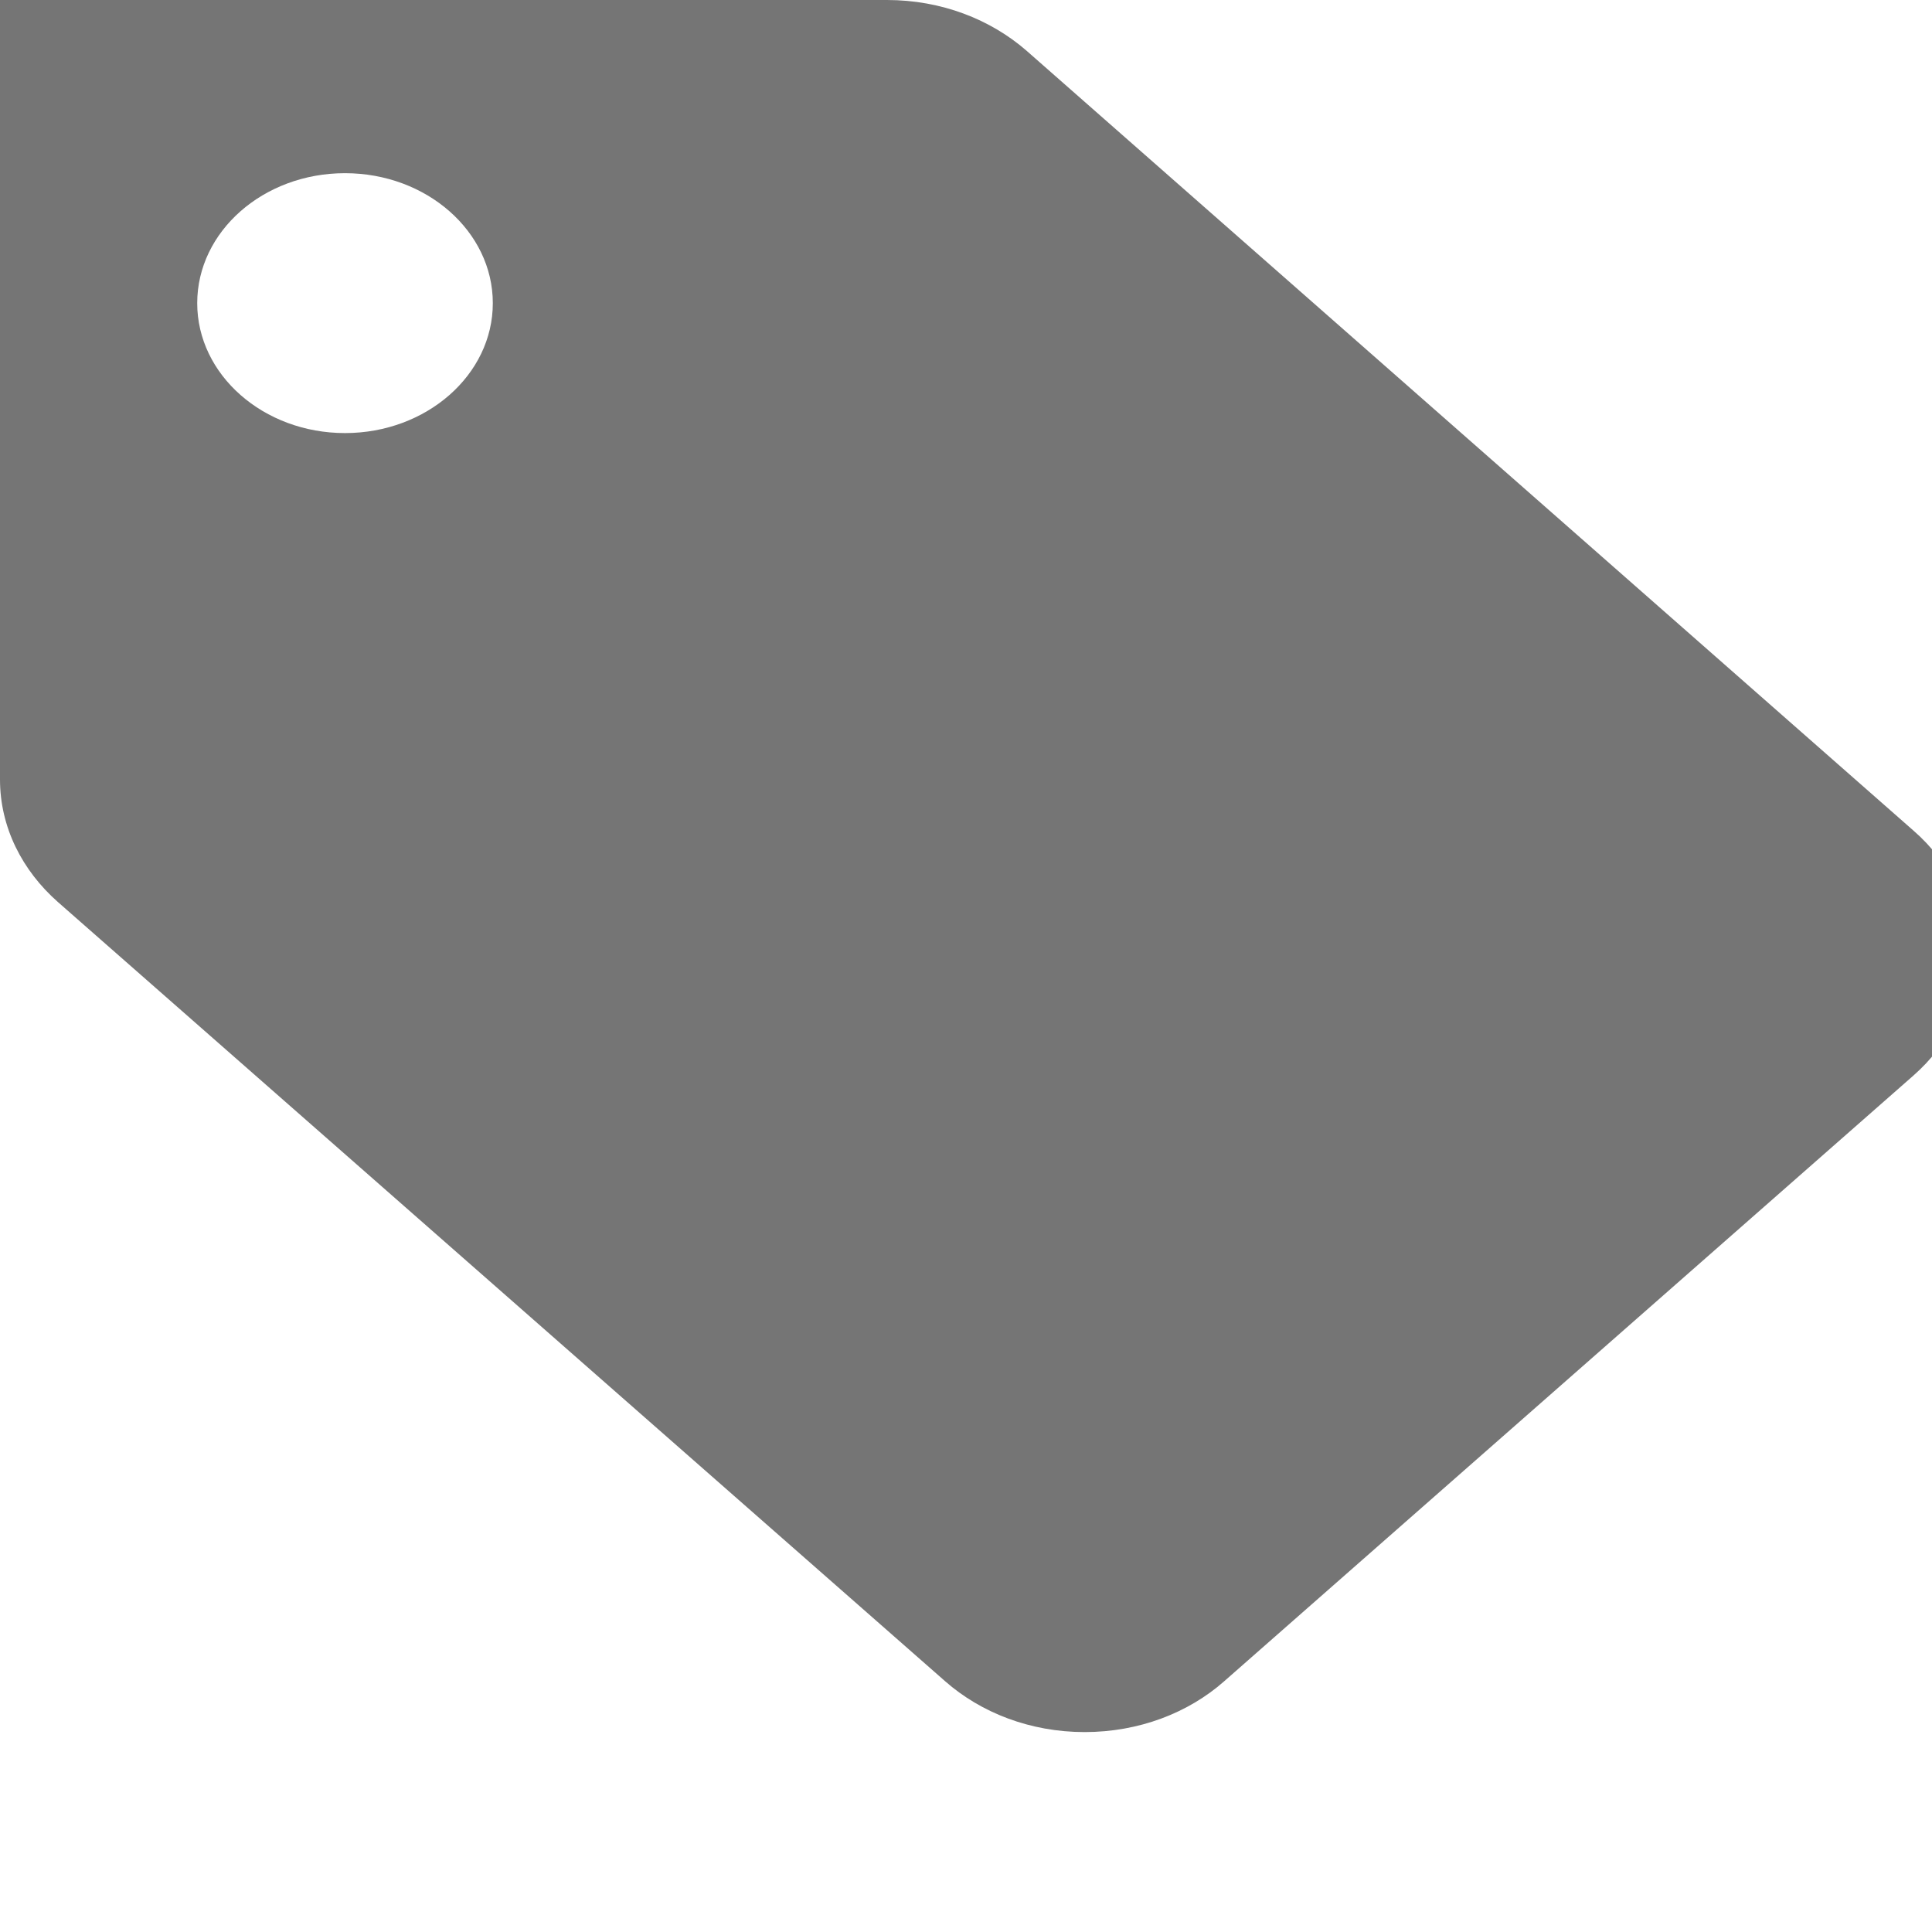
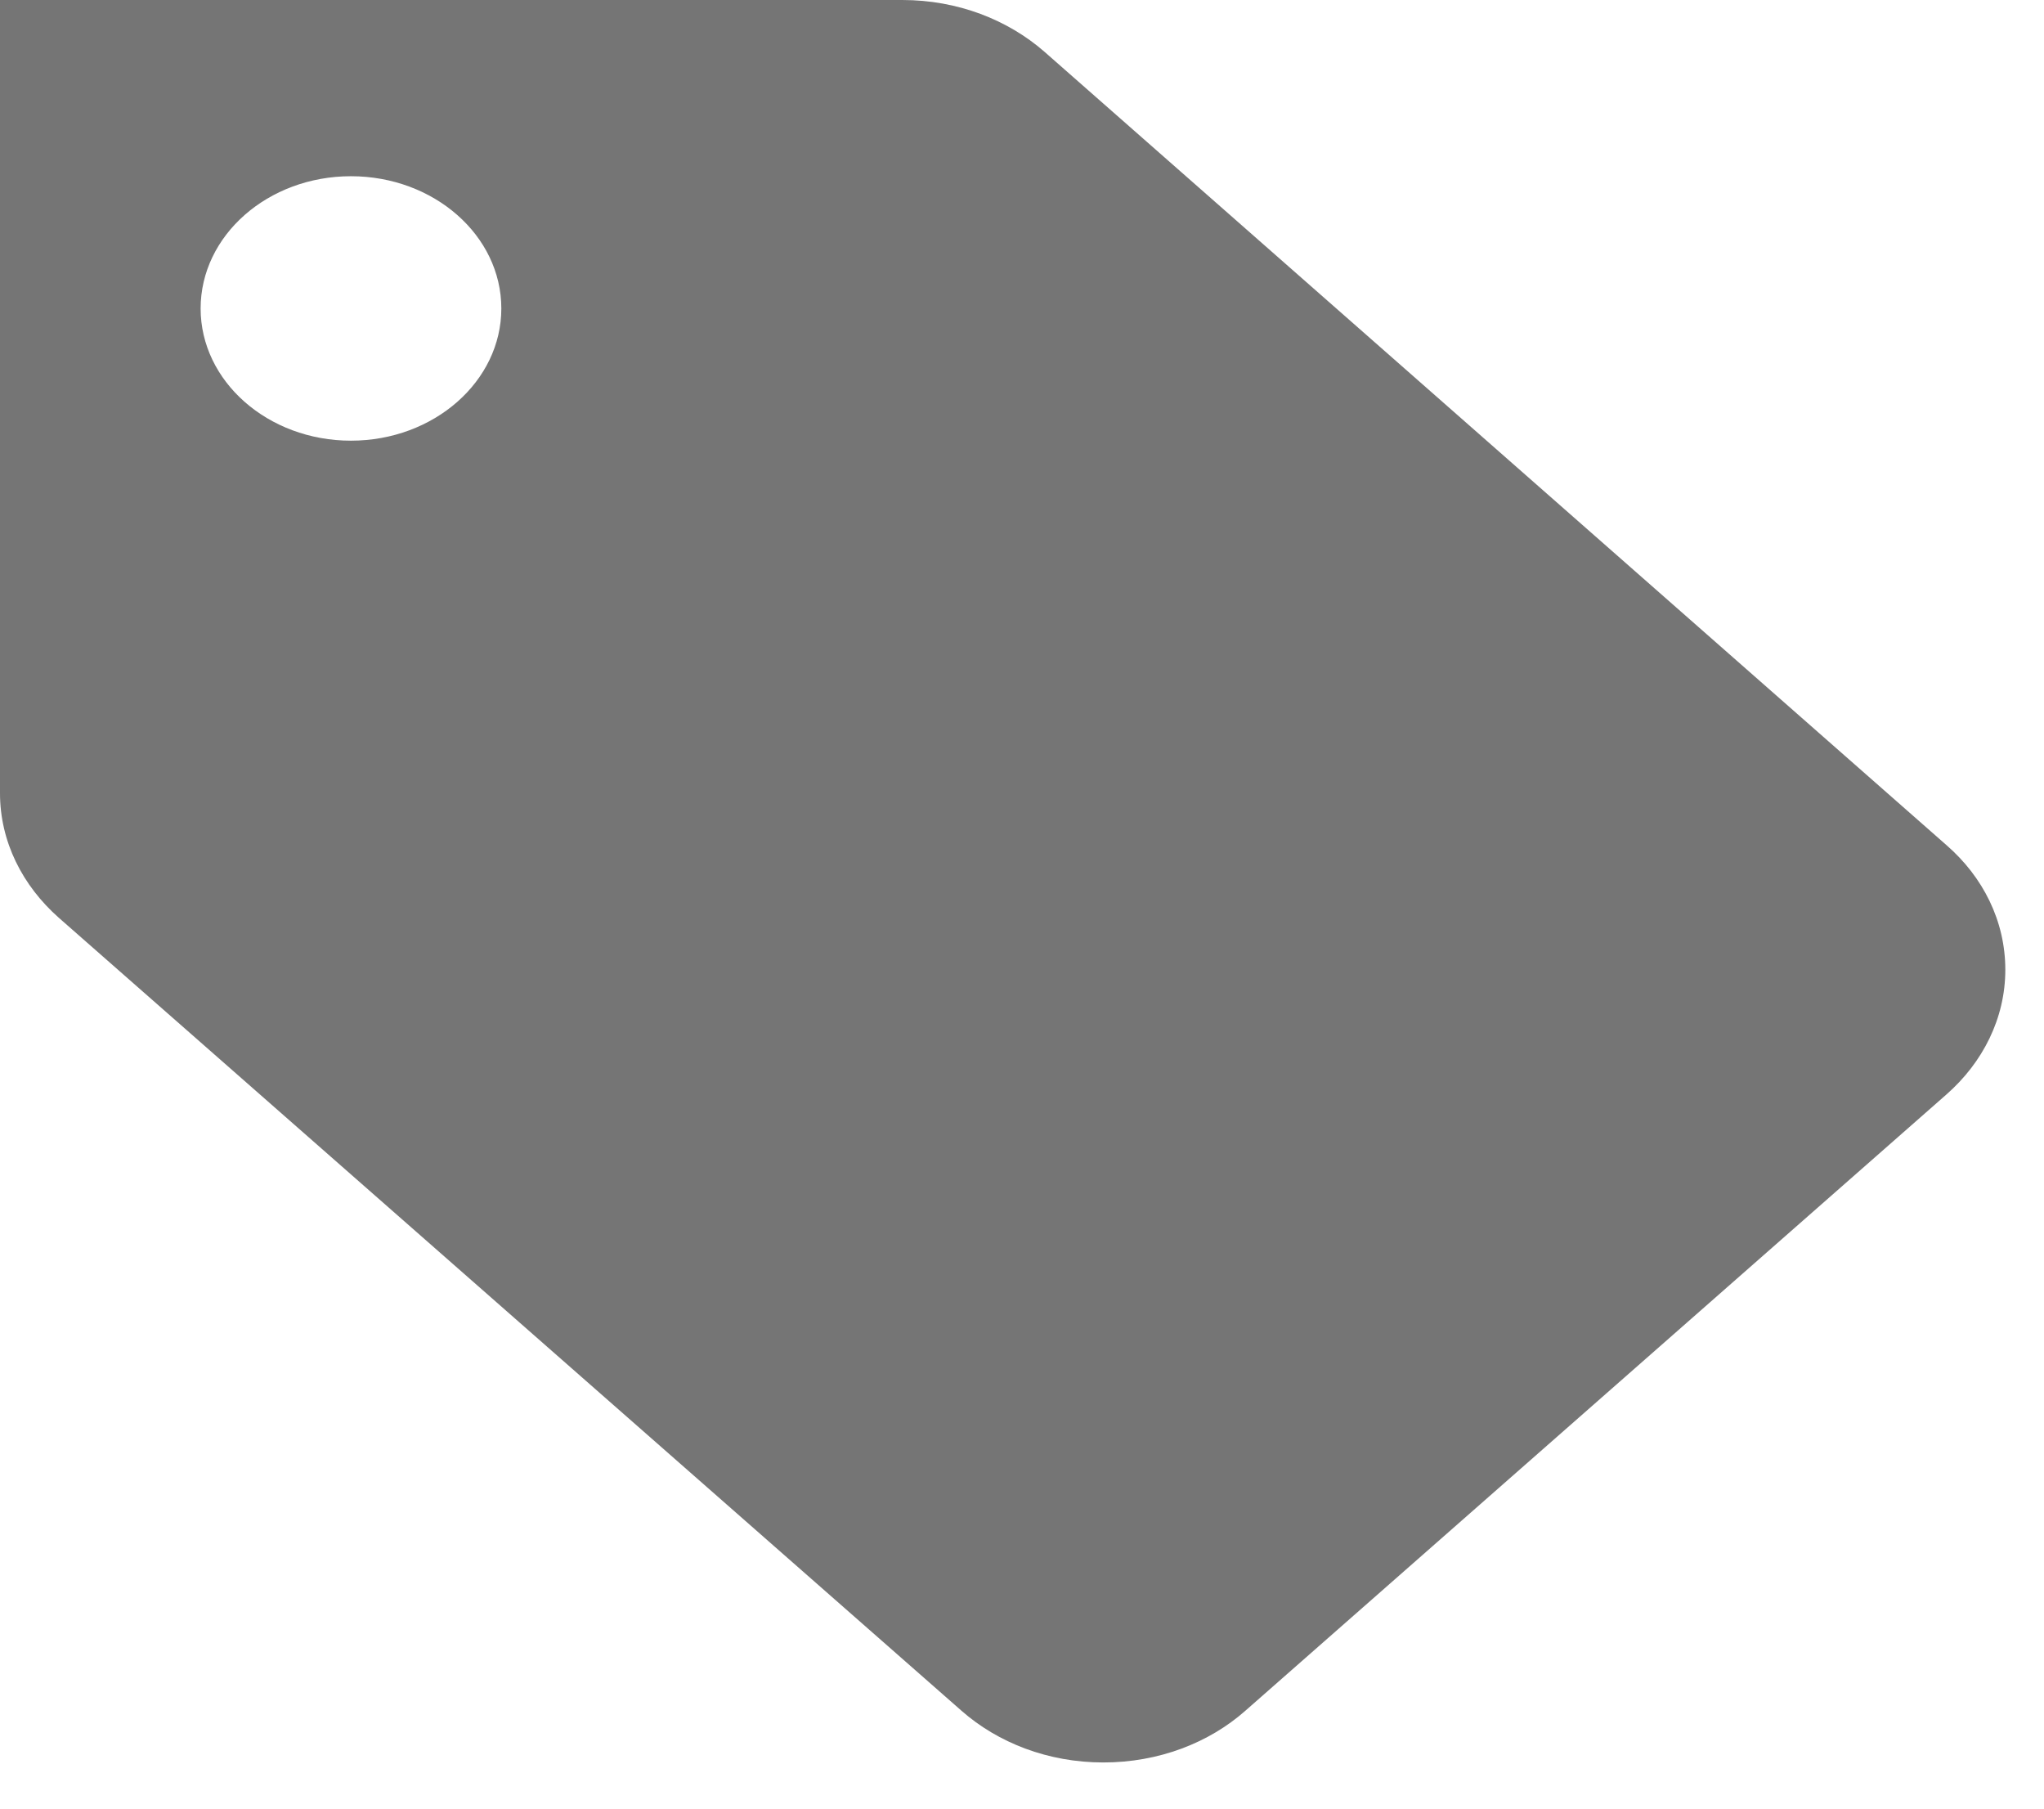
- <svg xmlns="http://www.w3.org/2000/svg" xmlns:xlink="http://www.w3.org/1999/xlink" width="25" height="25" viewBox="0 0 25 25" version="1.1">
+ <svg xmlns="http://www.w3.org/2000/svg" xmlns:xlink="http://www.w3.org/1999/xlink" width="26" height="23" viewBox="0 0 26 23" version="1.1">
  <g id="Canvas" transform="translate(2210 75)">
    <g id="Fill 9.1" opacity="0.54">
      <use xlink:href="#path6_fill" transform="translate(-2210 -75)" />
    </g>
  </g>
  <defs>
    <path id="path6_fill" fill-rule="evenodd" d="M 4.464 5.604C 3.408 5.604 2.552 4.849 2.552 3.923C 2.552 2.995 3.408 2.241 4.464 2.241C 5.52 2.241 6.377 2.995 6.377 3.923C 6.377 4.849 5.52 5.604 4.464 5.604L 4.464 5.604ZM 11.477 0L 0 0L 0 10.086C 0 10.705 0.287 11.264 0.749 11.672L 12.231 21.756C 12.692 22.161 13.329 22.413 14.035 22.413C 14.74 22.413 15.378 22.163 15.838 21.758L 24.758 13.919C 25.221 13.513 25.508 12.95 25.508 12.332C 25.508 11.712 25.224 11.151 24.759 10.747L 13.283 0.656C 12.819 0.252 12.183 0 11.477 0L 11.477 0Z" />
  </defs>
</svg>
